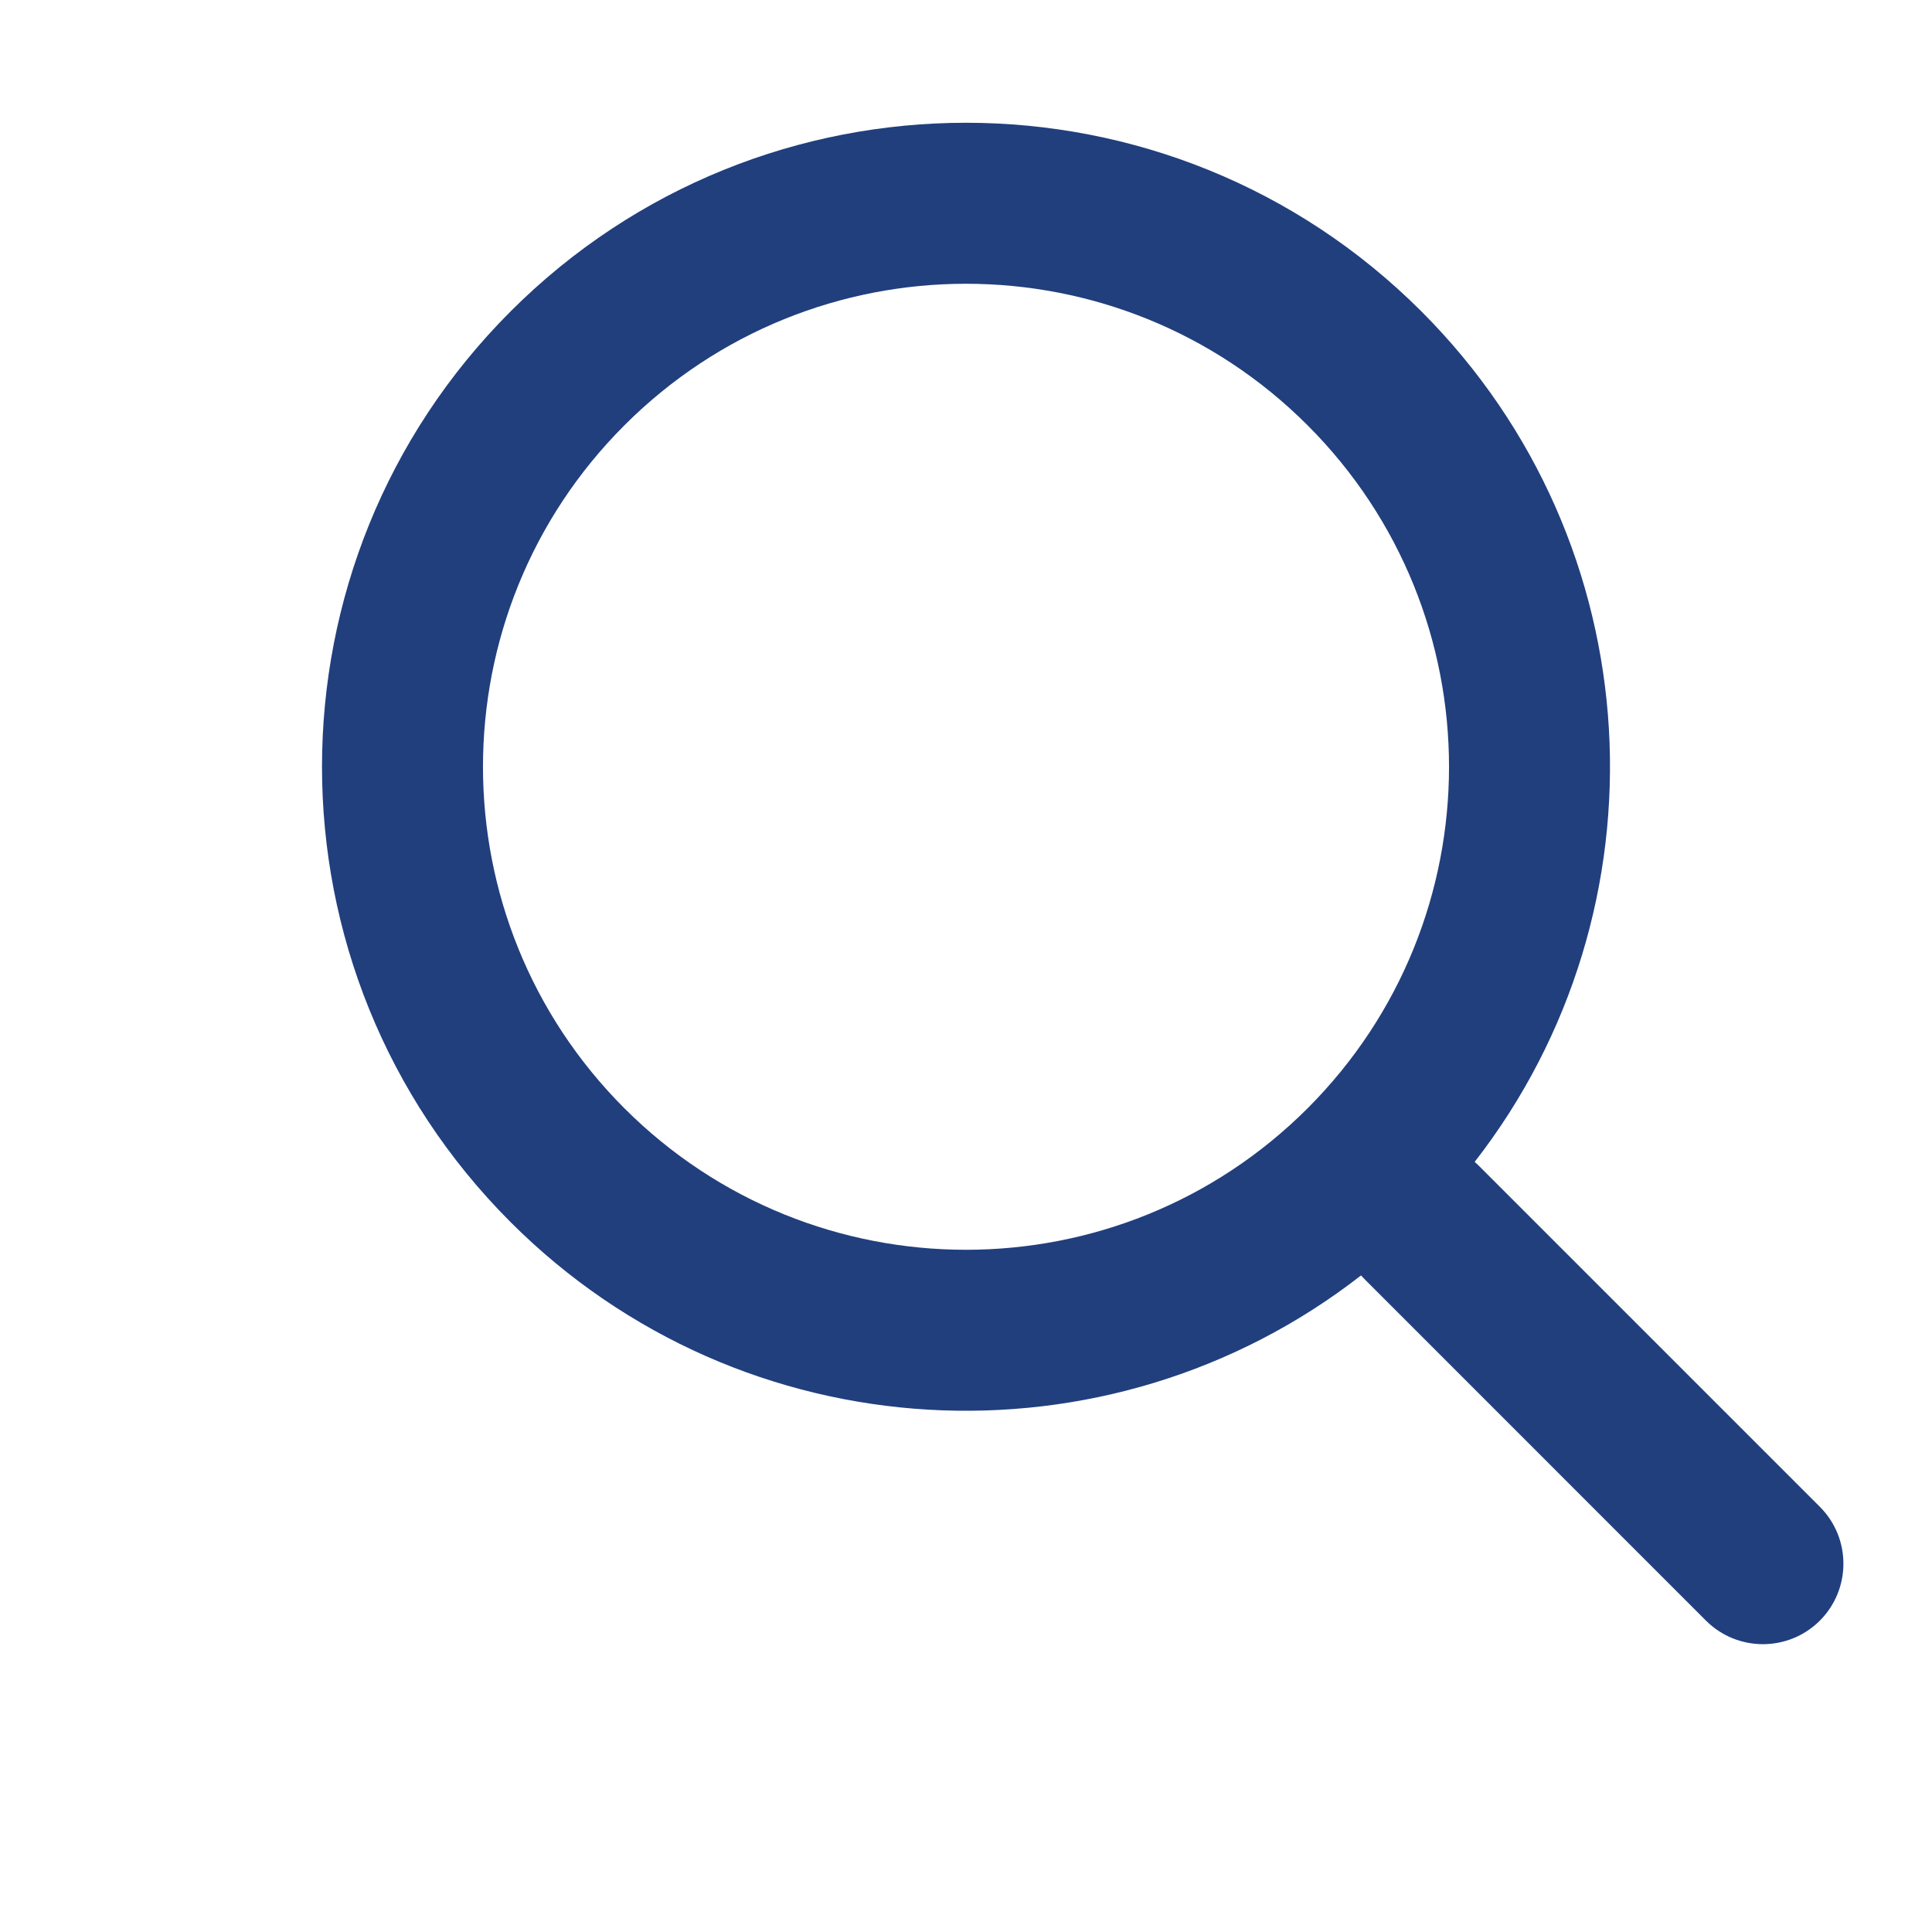
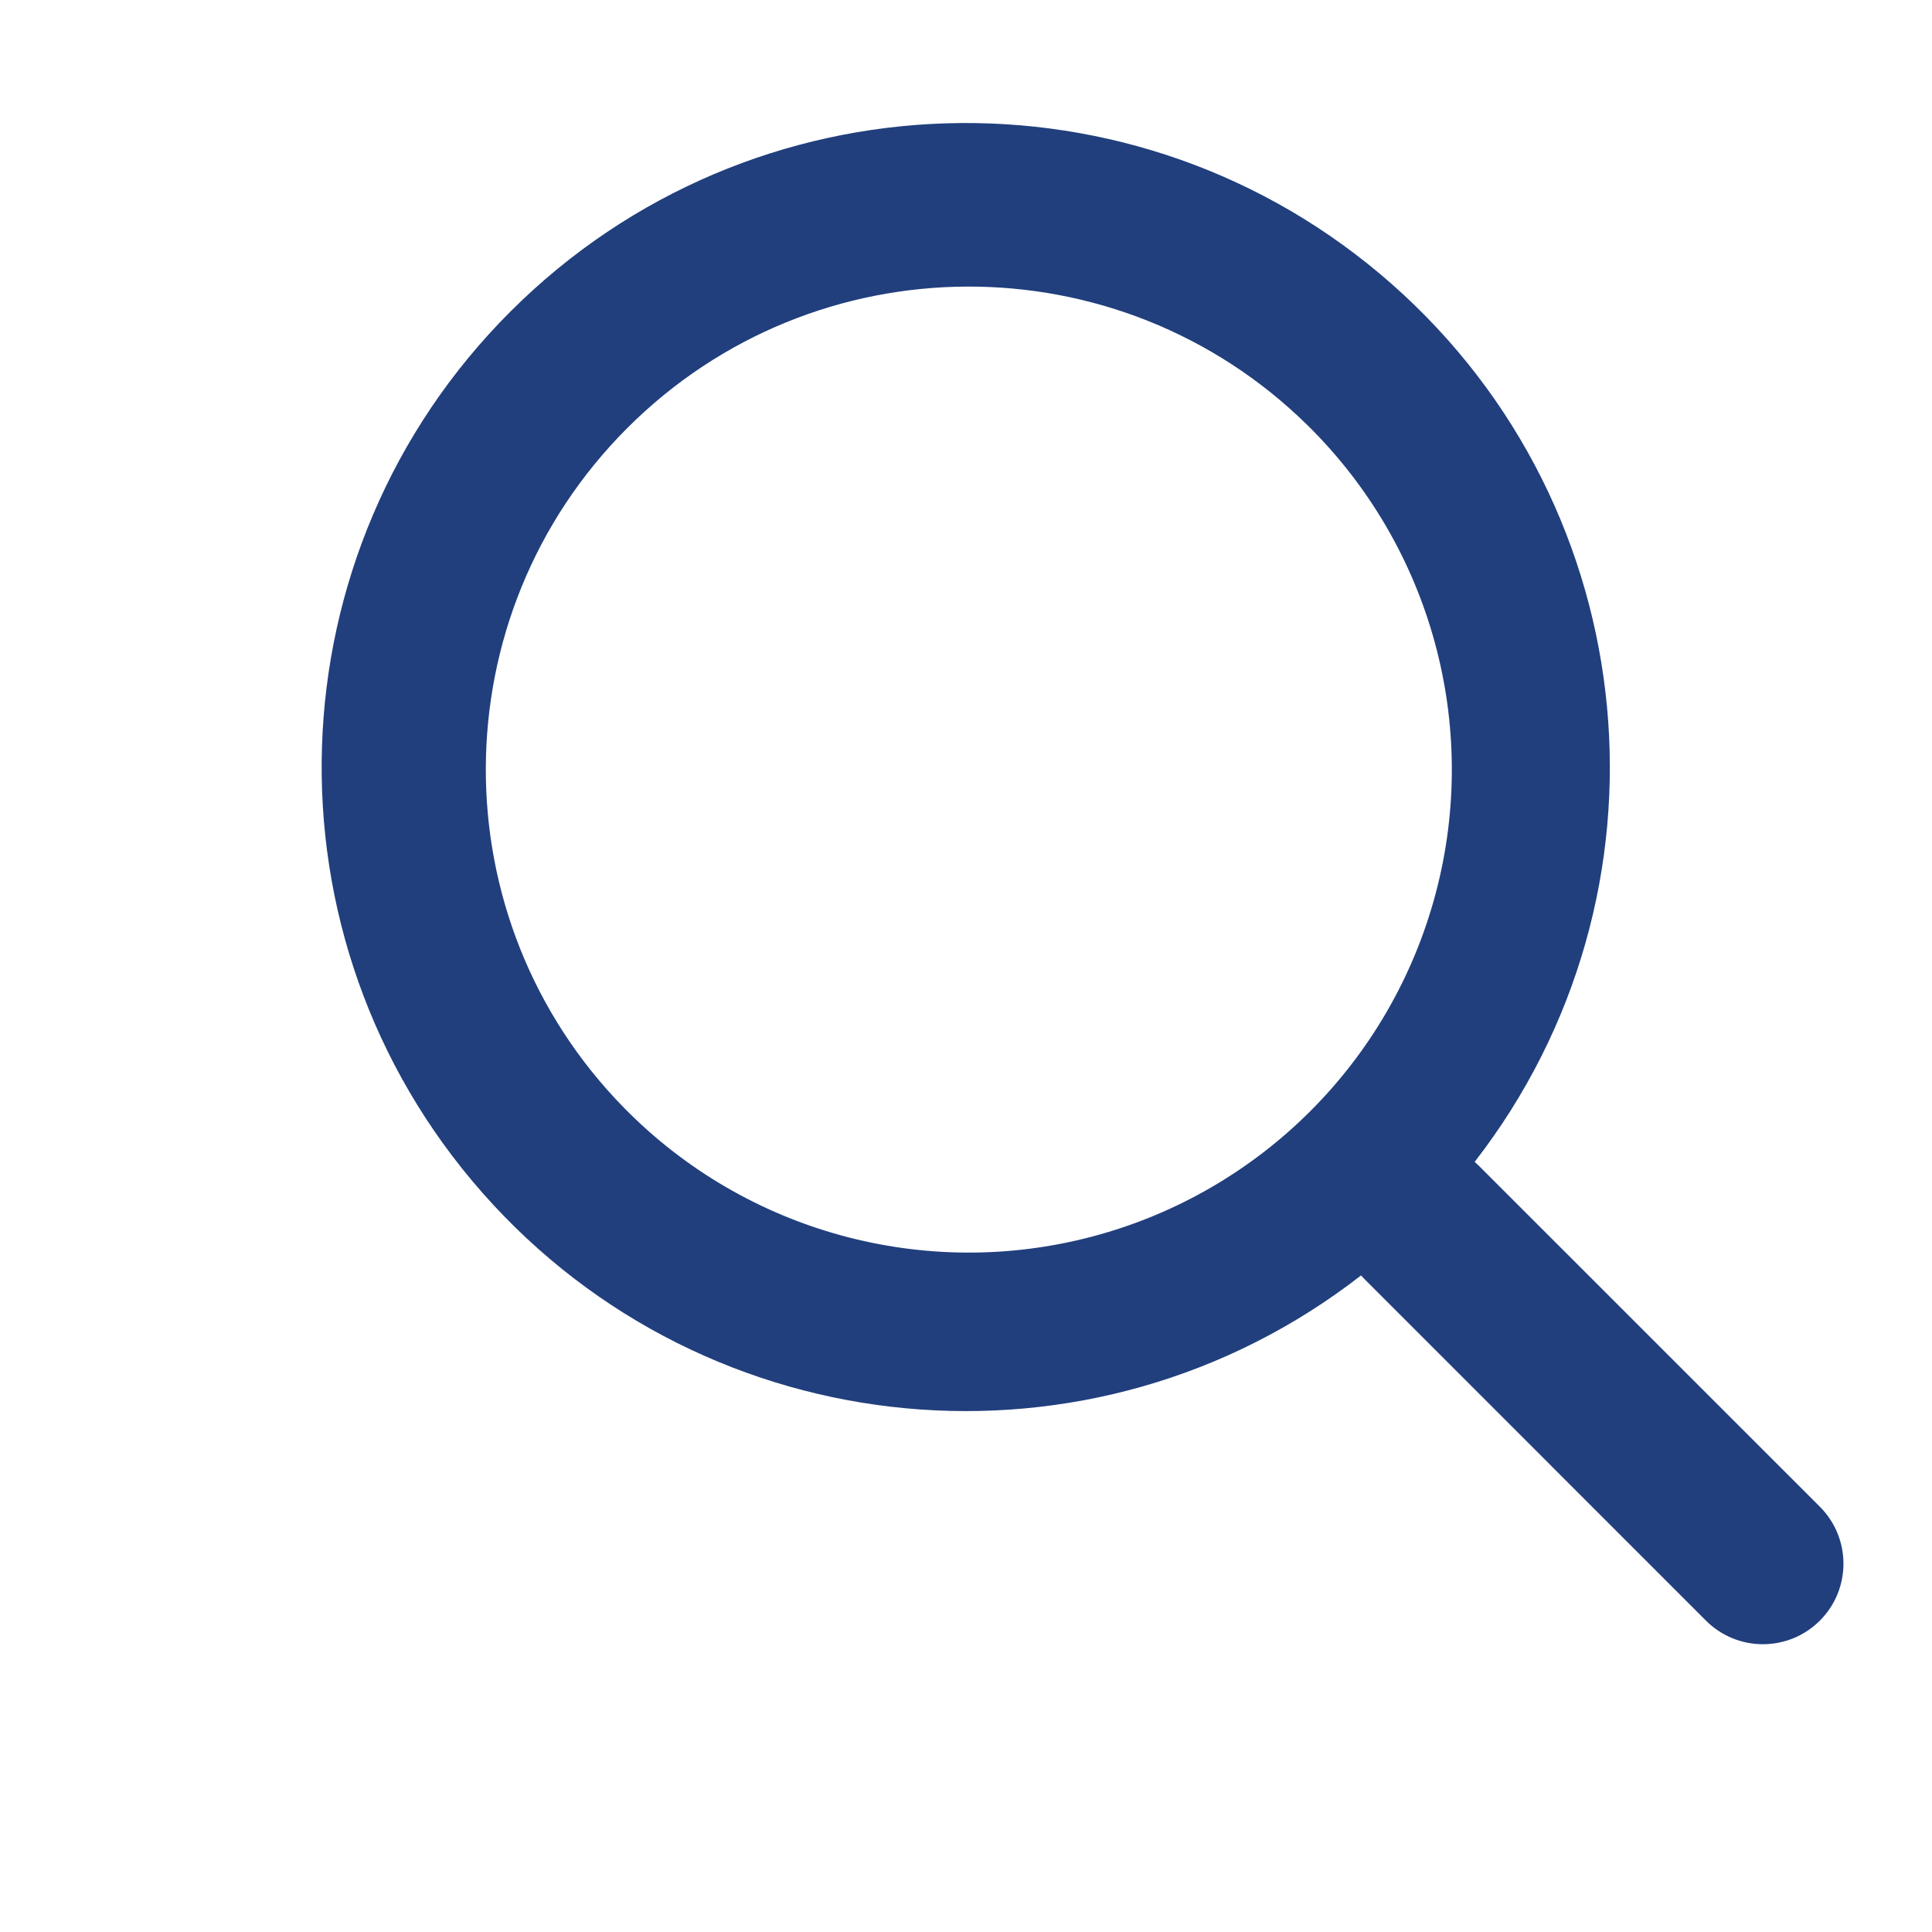
- <svg xmlns="http://www.w3.org/2000/svg" width="24" height="24" viewBox="0 0 24 24" fill="#213F7D">
-   <path fill-rule="evenodd" clip-rule="evenodd" d="M18.319 14.433C20.763 11.294 20.542 6.753 17.657 3.868C14.533 0.744 9.467 0.744 6.343 3.868C3.219 6.992 3.219 12.058 6.343 15.182C9.228 18.067 13.769 18.288 16.907 15.844C16.921 15.86 16.935 15.874 16.95 15.889L21.192 20.132C21.583 20.522 22.216 20.522 22.607 20.132C22.997 19.741 22.997 19.108 22.607 18.718L18.364 14.475C18.349 14.46 18.334 14.446 18.319 14.433ZM16.243 5.283C18.586 7.626 18.586 11.425 16.243 13.768C13.899 16.111 10.101 16.111 7.757 13.768C5.414 11.425 5.414 7.626 7.757 5.283C10.101 2.939 13.899 2.939 16.243 5.283Z" fill="#213F7D" />
+ <svg xmlns="http://www.w3.org/2000/svg" width="24" height="24" fill="#213F7D">
+   <path fill-rule="evenodd" d="M18.319 14.433A8.001 8.001 0 0 0 6.343 3.868a8 8 0 0 0 10.564 11.976l.043.045 4.242 4.243a1 1 0 1 0 1.415-1.415l-4.243-4.242a1.116 1.116 0 0 0-.045-.042Zm-2.076-9.15a6 6 0 1 1-8.485 8.485 6 6 0 0 1 8.485-8.485Z" clip-rule="evenodd" />
</svg>
